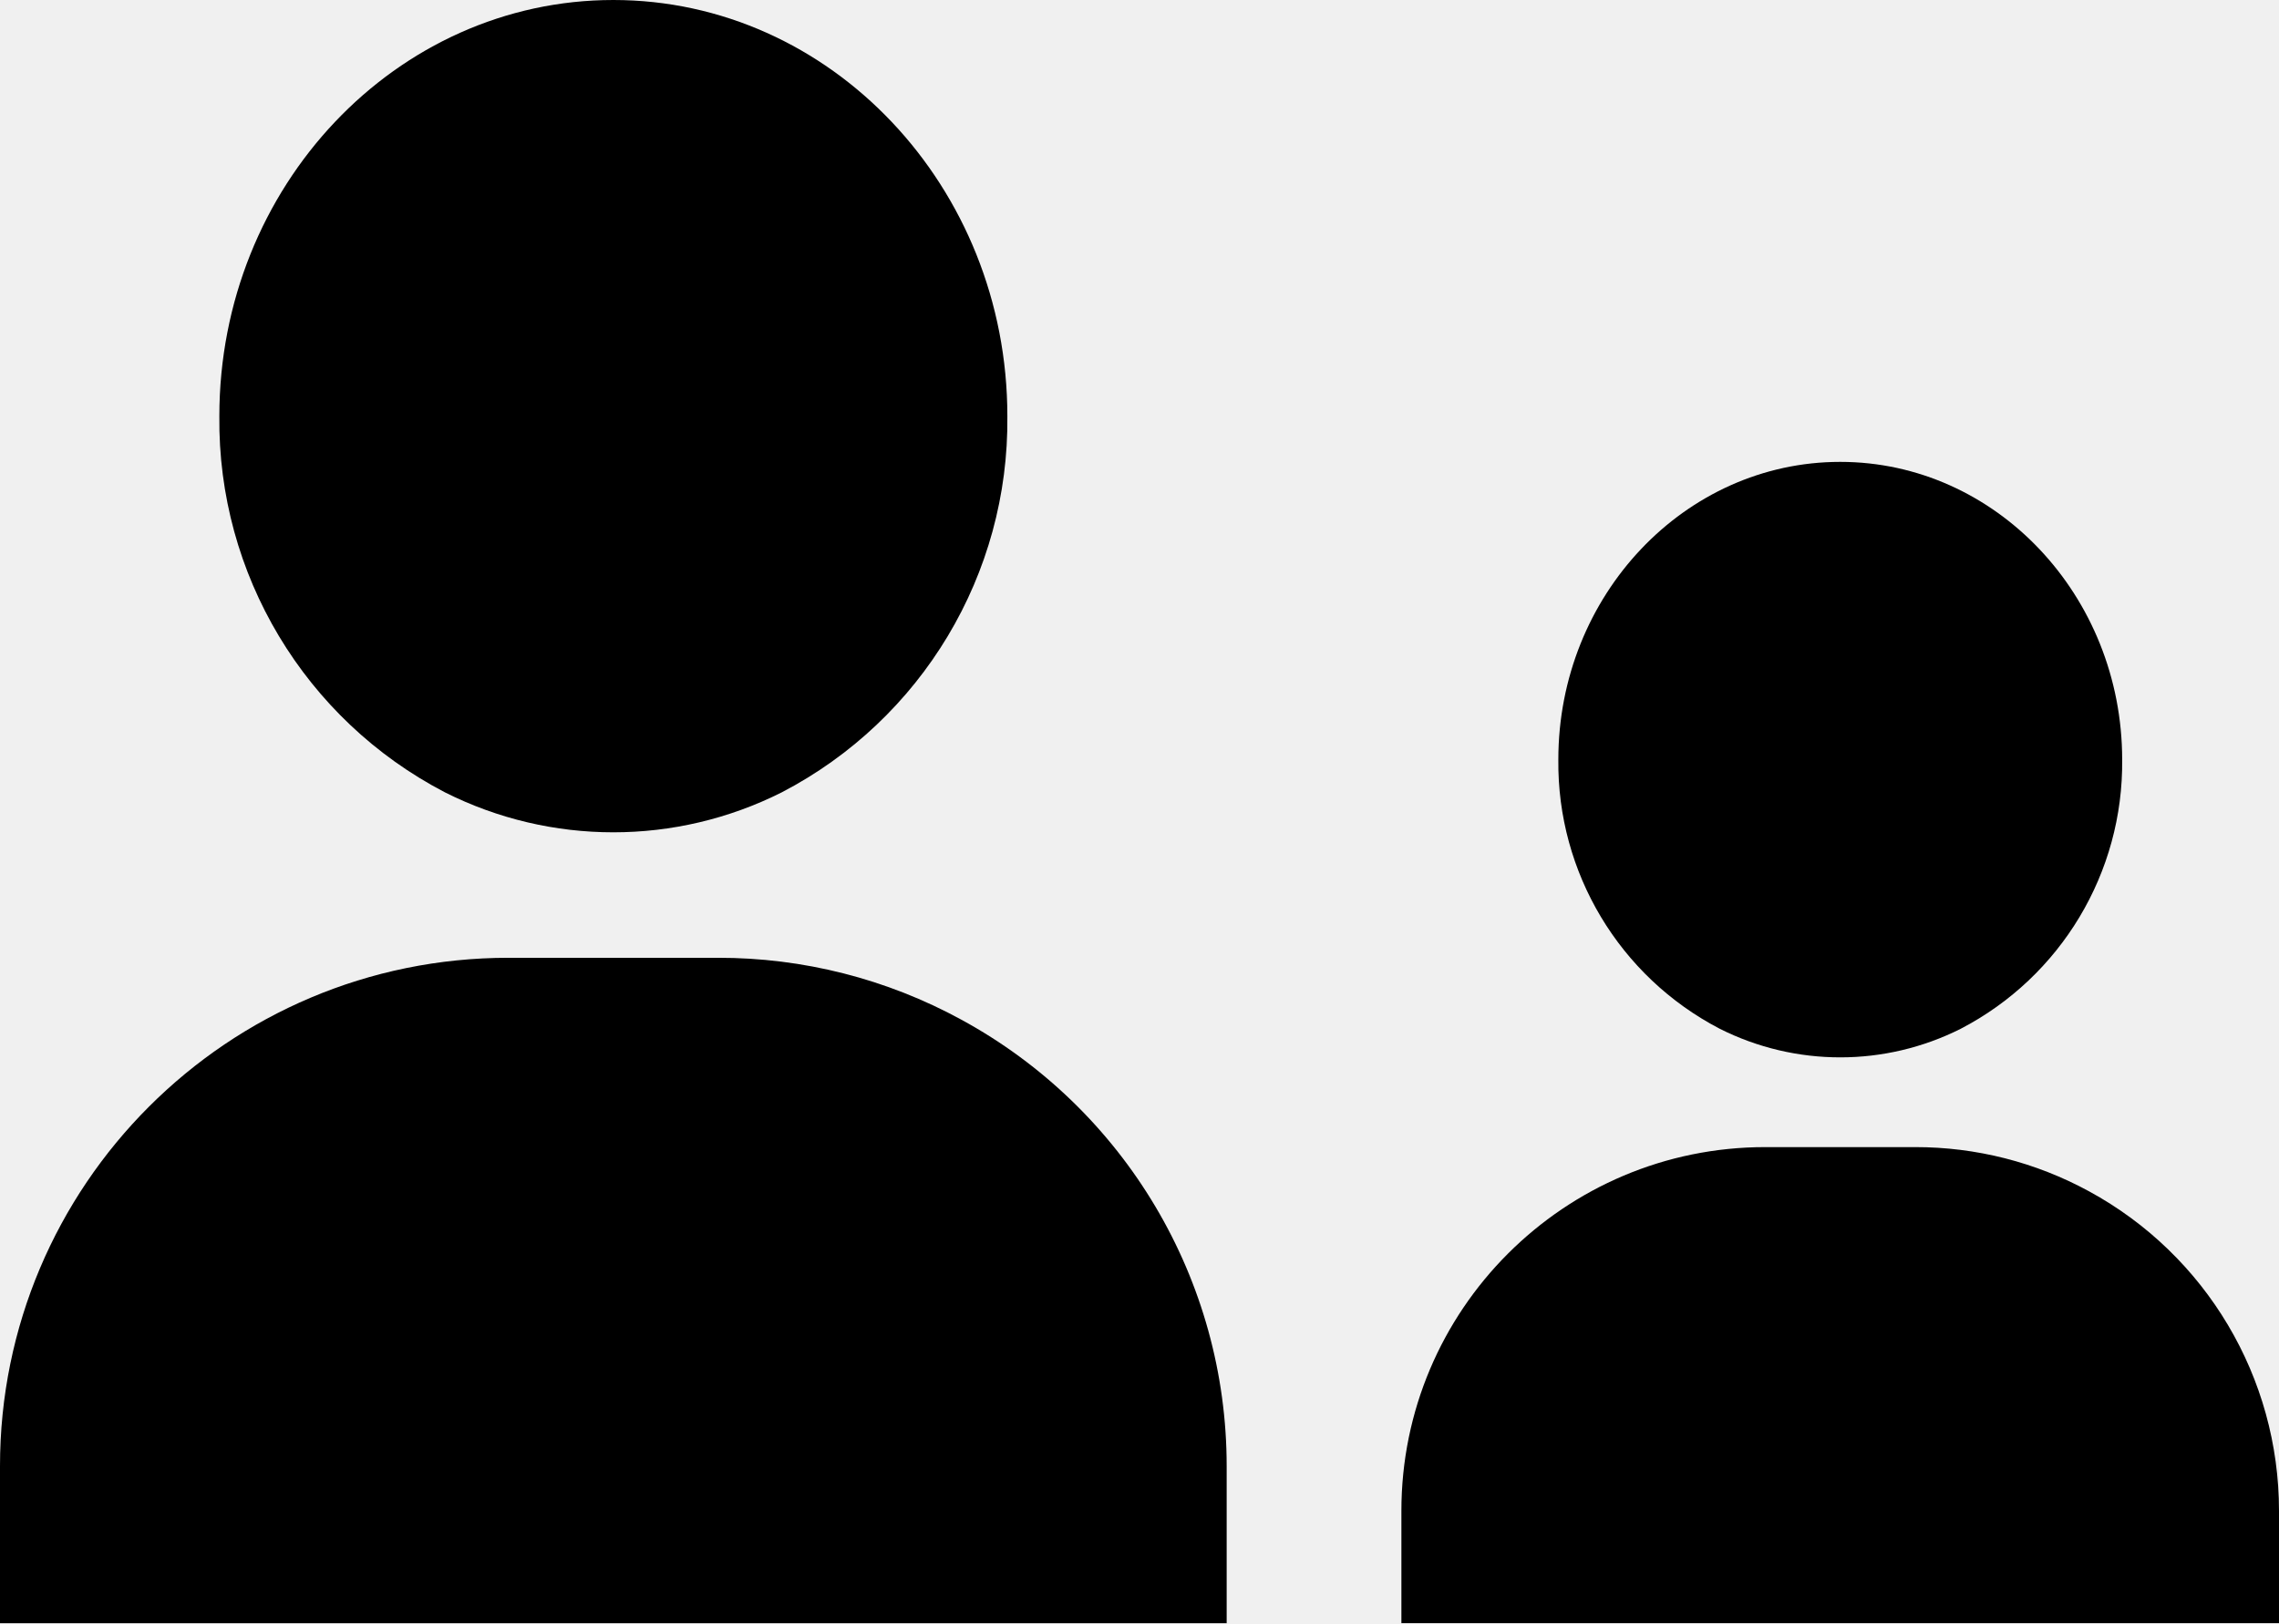
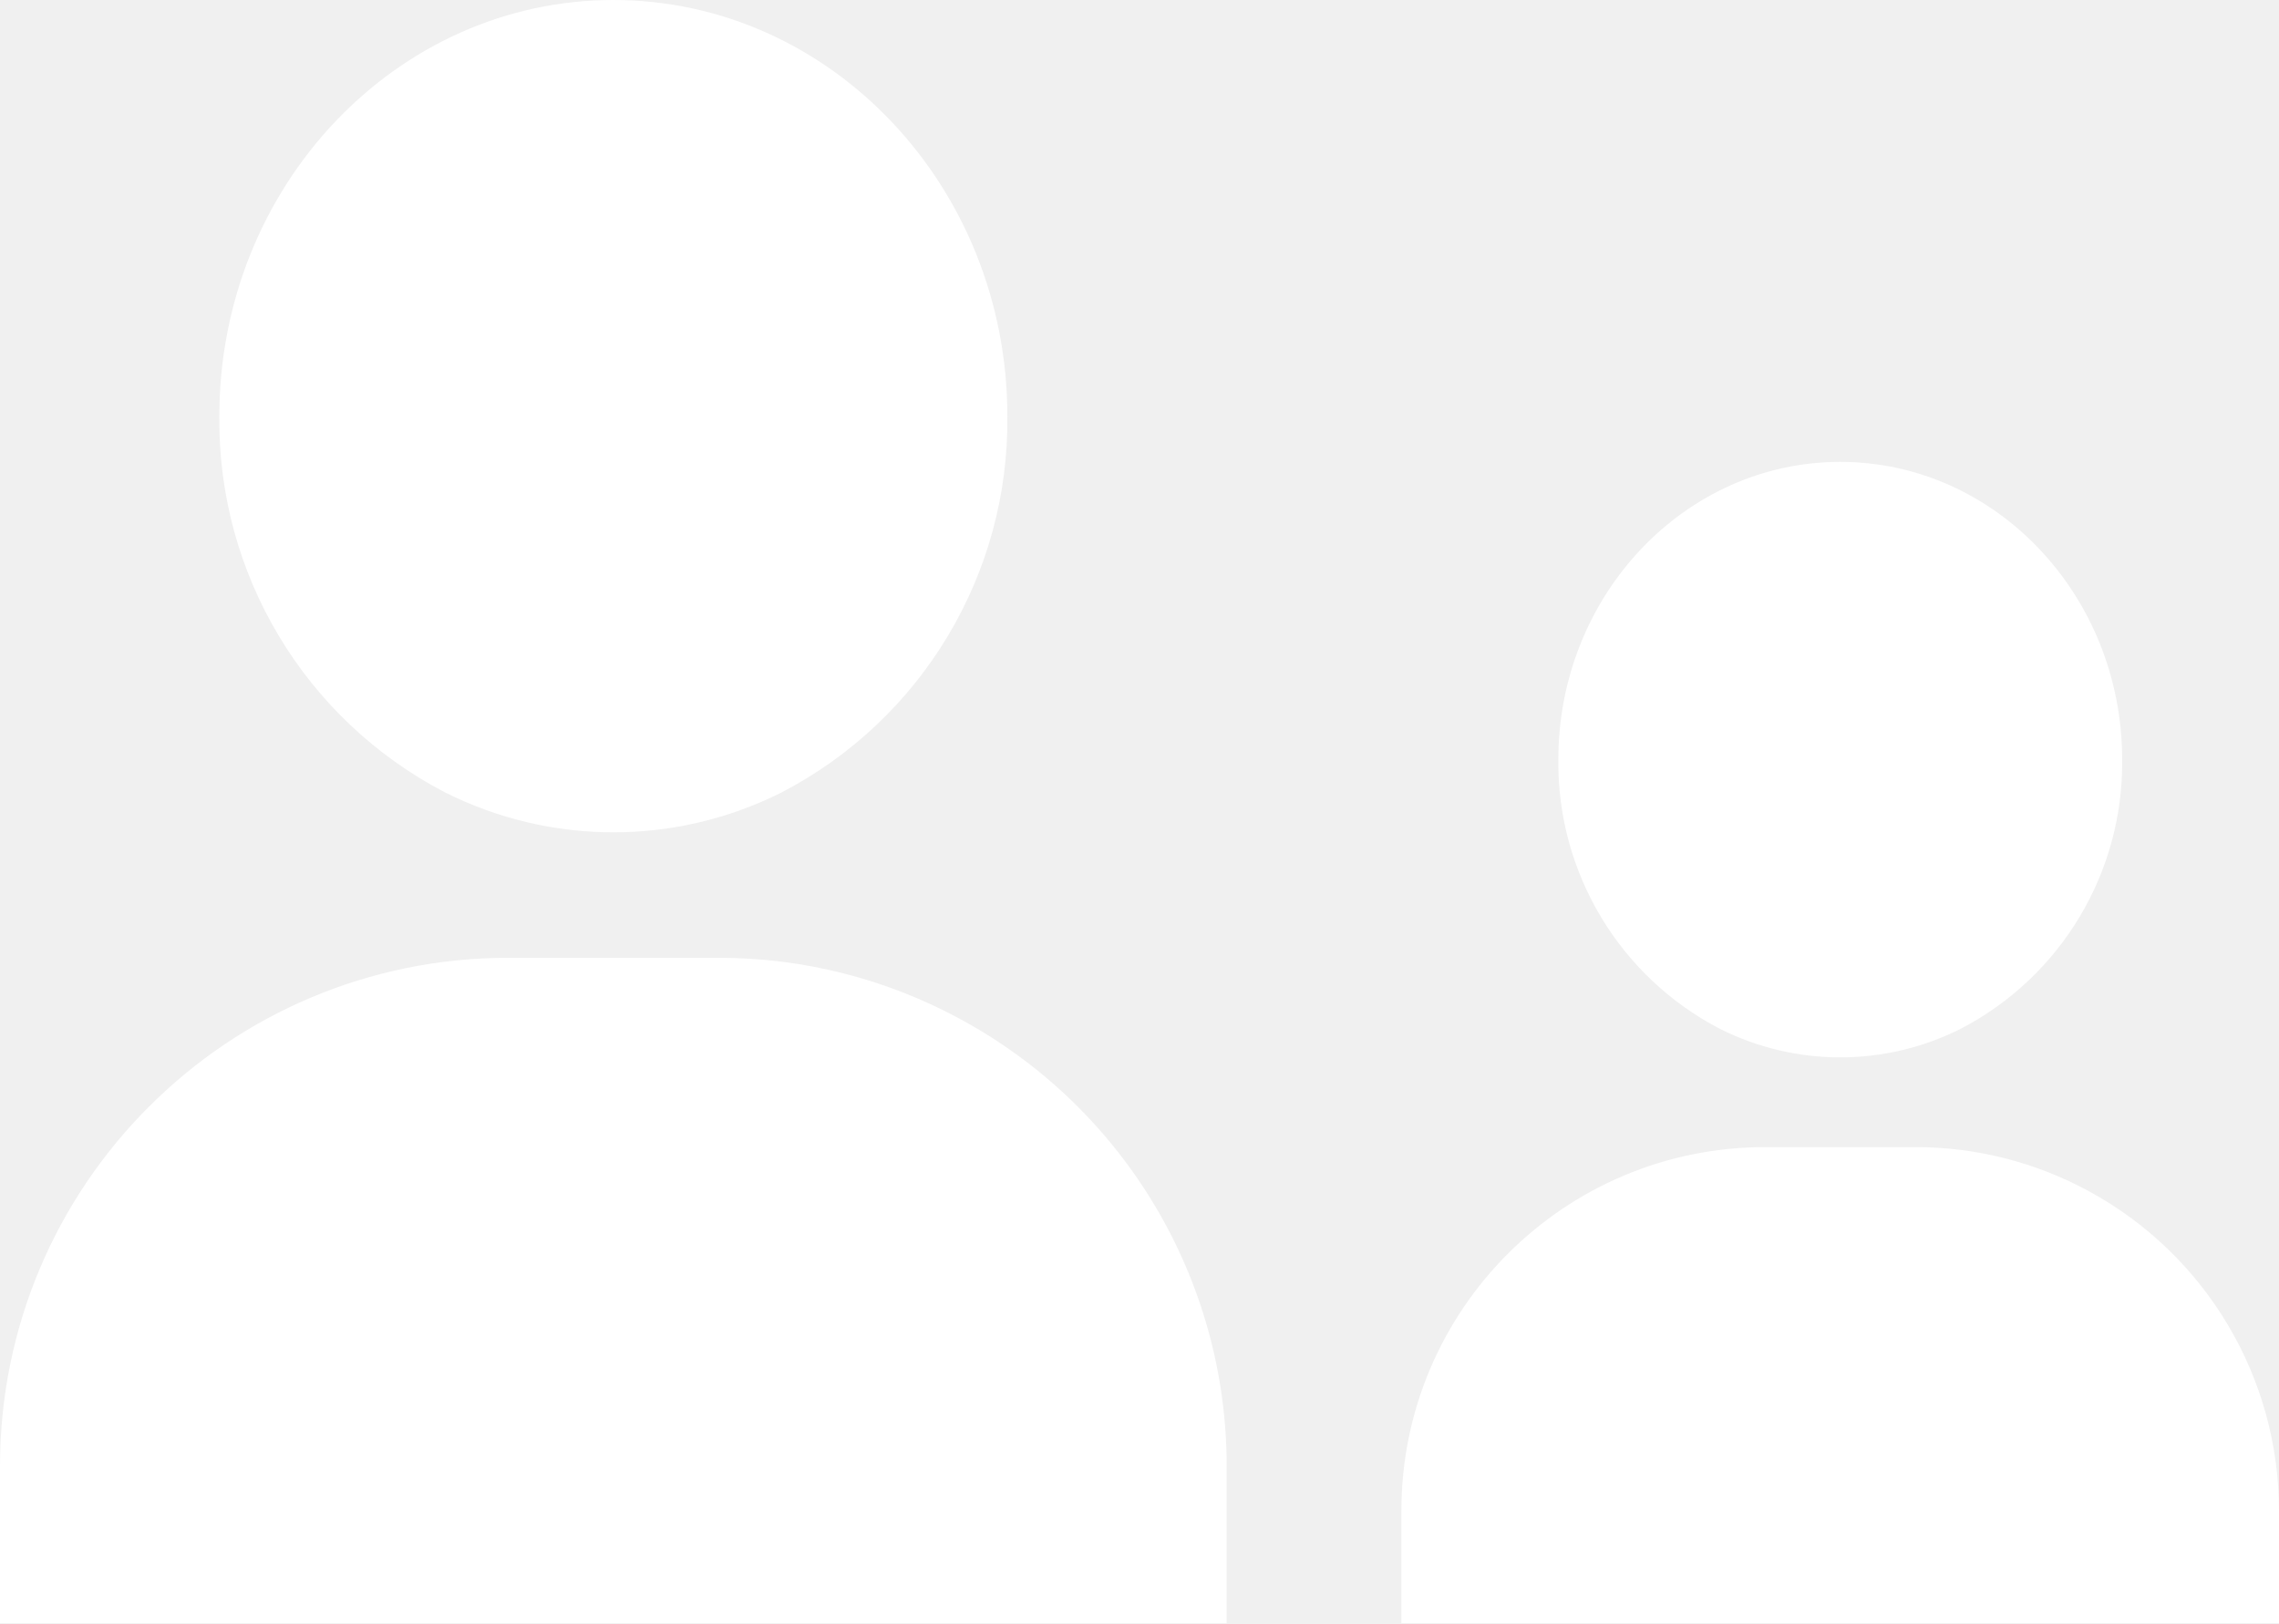
<svg xmlns="http://www.w3.org/2000/svg" width="121.968" height="86.892" viewBox="0 0 121.968 86.892">
  <g transform="translate(-634.321 -142.218)">
    <g transform="translate(486.781 30.773)">
      <g transform="translate(147.54 162.719)">
-         <path d="M198.988,285.357a27.077,27.077,0,0,0-13.02-3.312H174.761a27.215,27.215,0,0,0-27.221,27.221v8.4h65.649v-8.4A27.211,27.211,0,0,0,198.988,285.357Z" transform="translate(-147.54 -282.045)" />
+         <path d="M198.988,285.357a27.077,27.077,0,0,0-13.02-3.312H174.761a27.215,27.215,0,0,0-27.221,27.221v8.4h65.649v-8.4A27.211,27.211,0,0,0,198.988,285.357Z" fill="white" transform="translate(-147.54 -282.045)" />
      </g>
      <g transform="translate(159.279 111.445)">
        <g transform="translate(0)">
-           <path d="M207.687,111.445c-11.628,0-21.087,9.993-21.087,22.28a22.423,22.423,0,0,0,12.073,20.137,20.053,20.053,0,0,0,18.027,0,22.423,22.423,0,0,0,12.073-20.137C228.773,121.438,219.315,111.445,207.687,111.445Z" transform="translate(-186.6 -111.445)" />
+           <path d="M207.687,111.445c-11.628,0-21.087,9.993-21.087,22.28a22.423,22.423,0,0,0,12.073,20.137,20.053,20.053,0,0,0,18.027,0,22.423,22.423,0,0,0,12.073-20.137C228.773,121.438,219.315,111.445,207.687,111.445Z" fill="white" transform="translate(-186.6 -111.445)" />
        </g>
      </g>
    </g>
    <g transform="translate(709.321 166.944)">
      <g transform="translate(0 36.683)">
-         <path d="M184.348,284.415a19.372,19.372,0,0,0-9.315-2.37h-8.018A19.471,19.471,0,0,0,147.54,301.52v6.008h46.968V301.52A19.468,19.468,0,0,0,184.348,284.415Z" transform="translate(-147.54 -282.045)" />
+         <path d="M184.348,284.415a19.372,19.372,0,0,0-9.315-2.37h-8.018A19.471,19.471,0,0,0,147.54,301.52v6.008h46.968V301.52A19.468,19.468,0,0,0,184.348,284.415Z" fill="white" transform="translate(-147.54 -282.045)" />
      </g>
      <g transform="translate(8.399 0)">
        <g transform="translate(0)">
-           <path d="M201.686,111.445c-8.319,0-15.086,7.15-15.086,15.94a16.042,16.042,0,0,0,8.638,14.407,14.346,14.346,0,0,0,12.9,0,16.042,16.042,0,0,0,8.638-14.407C216.772,118.595,210.006,111.445,201.686,111.445Z" transform="translate(-186.6 -111.445)" />
+           <path d="M201.686,111.445c-8.319,0-15.086,7.15-15.086,15.94a16.042,16.042,0,0,0,8.638,14.407,14.346,14.346,0,0,0,12.9,0,16.042,16.042,0,0,0,8.638-14.407C216.772,118.595,210.006,111.445,201.686,111.445Z" fill="white" transform="translate(-186.6 -111.445)" />
        </g>
      </g>
    </g>
  </g>
</svg>
